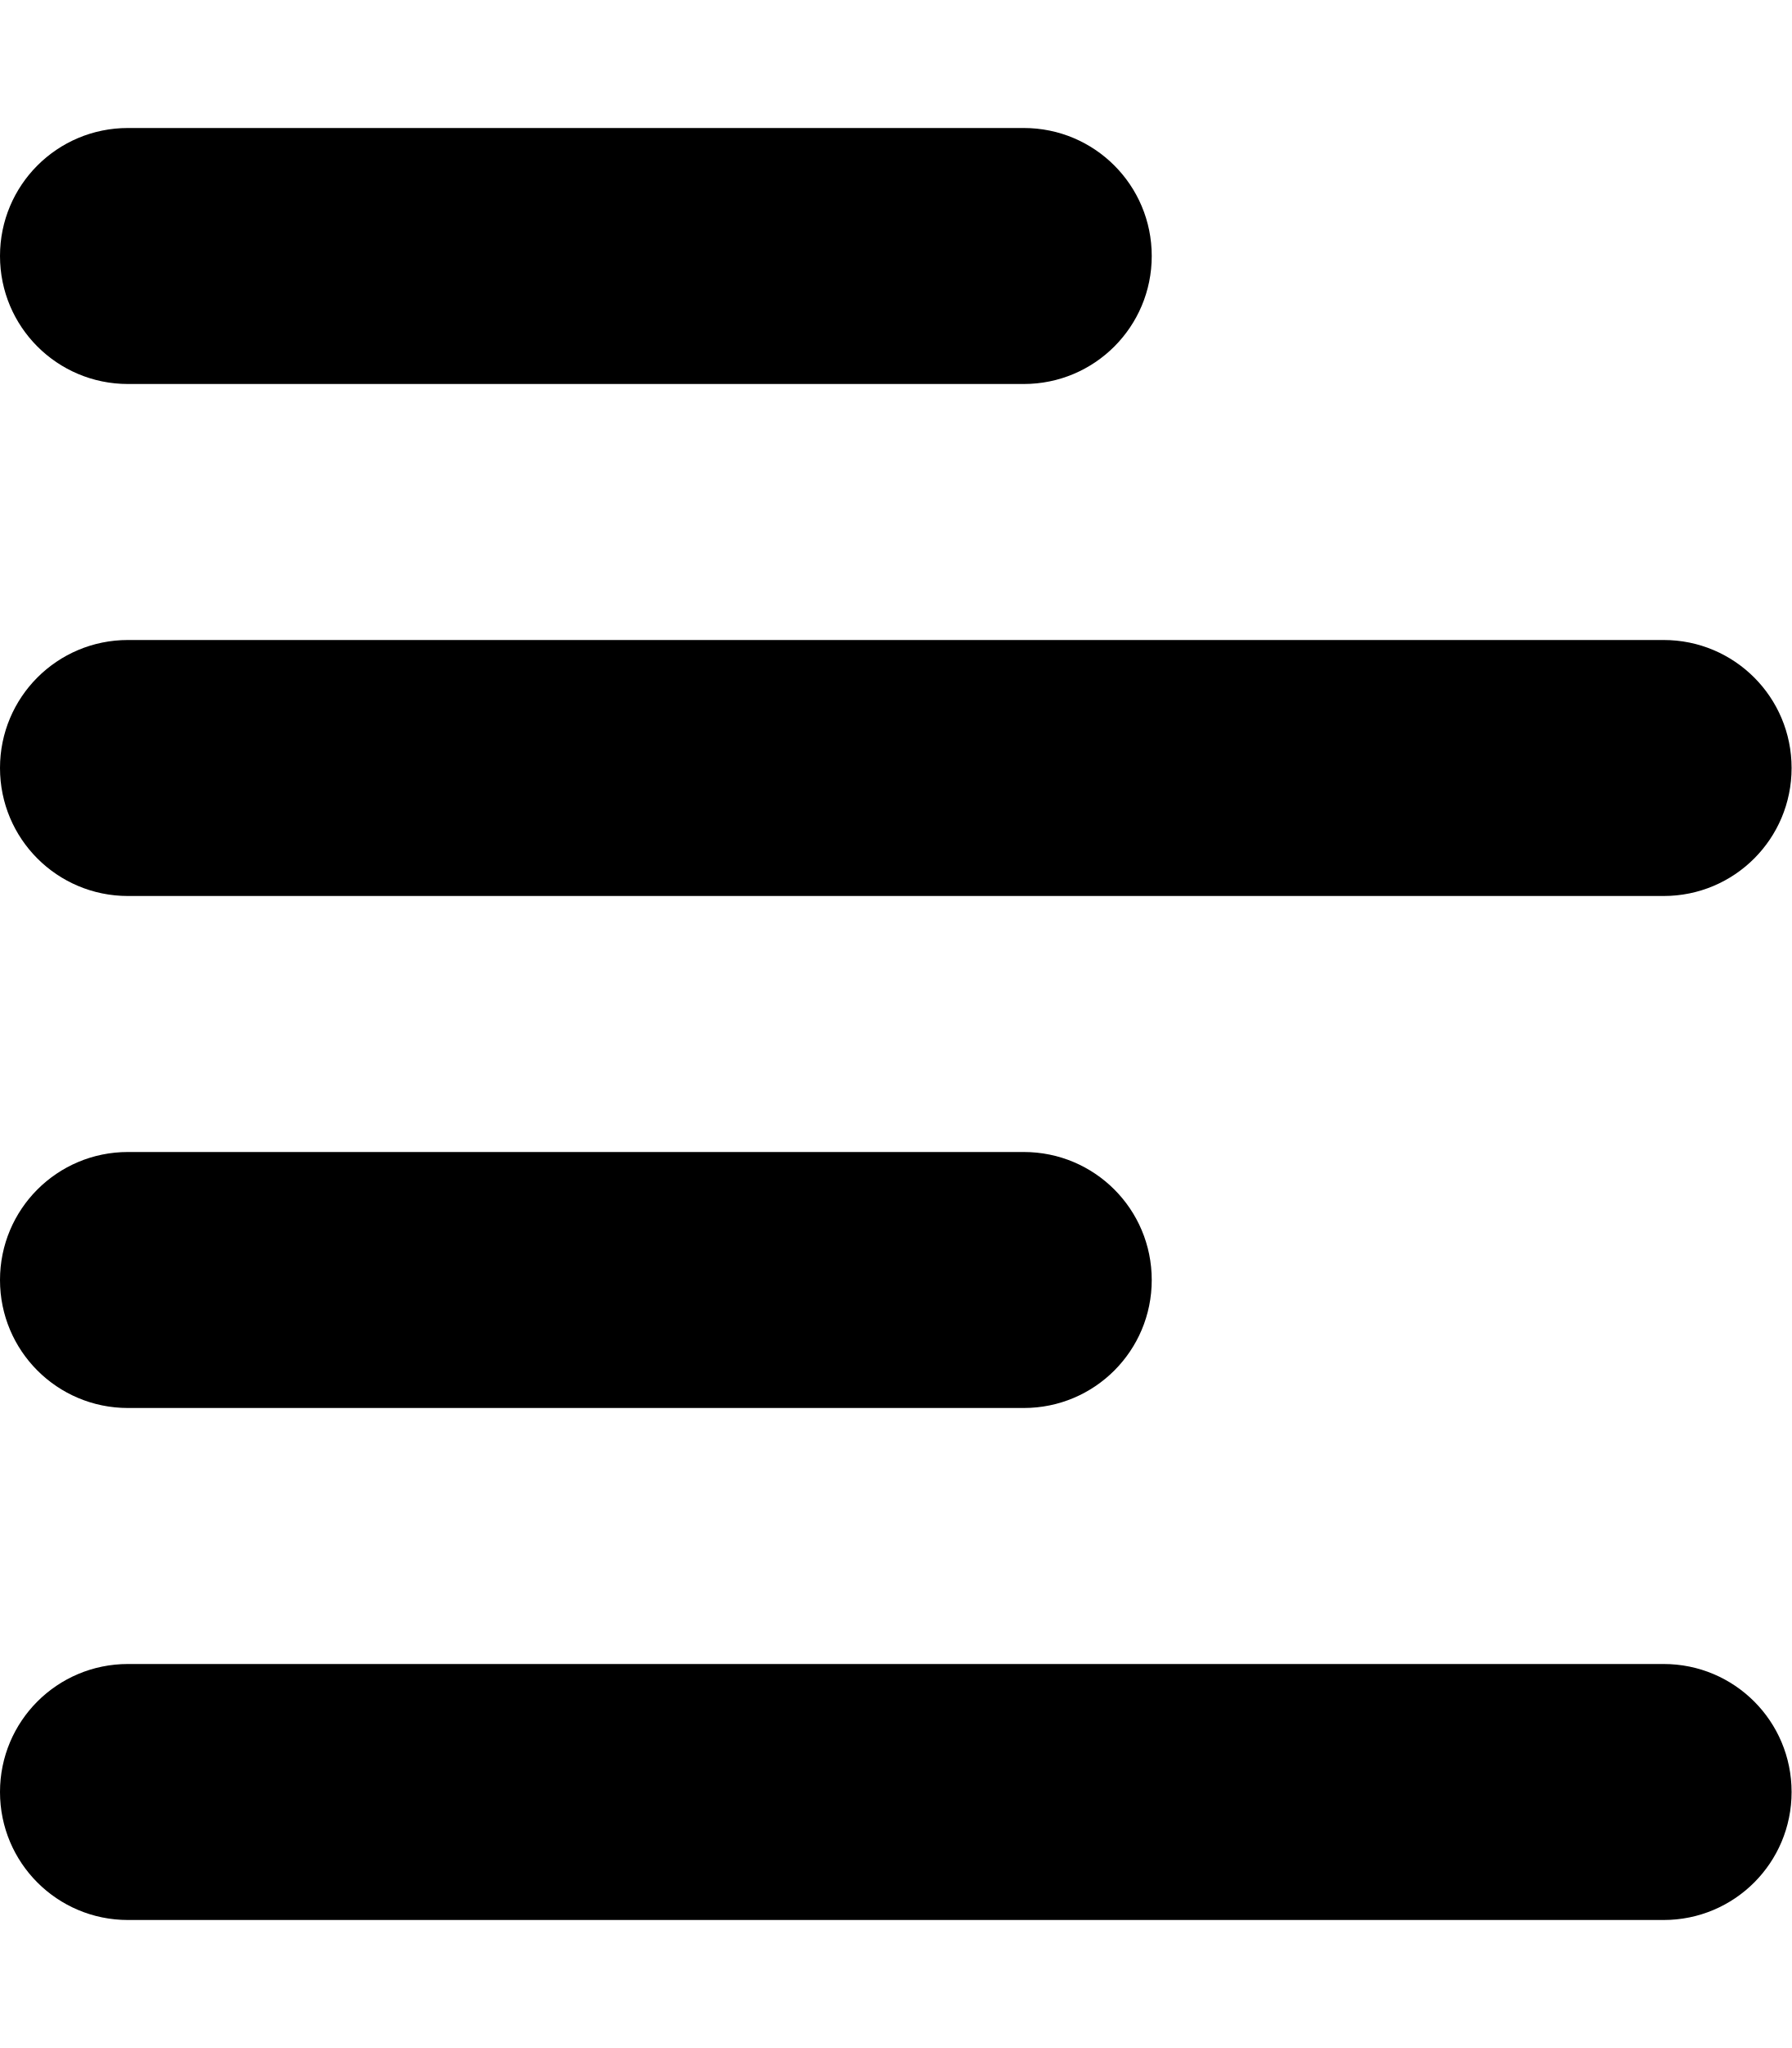
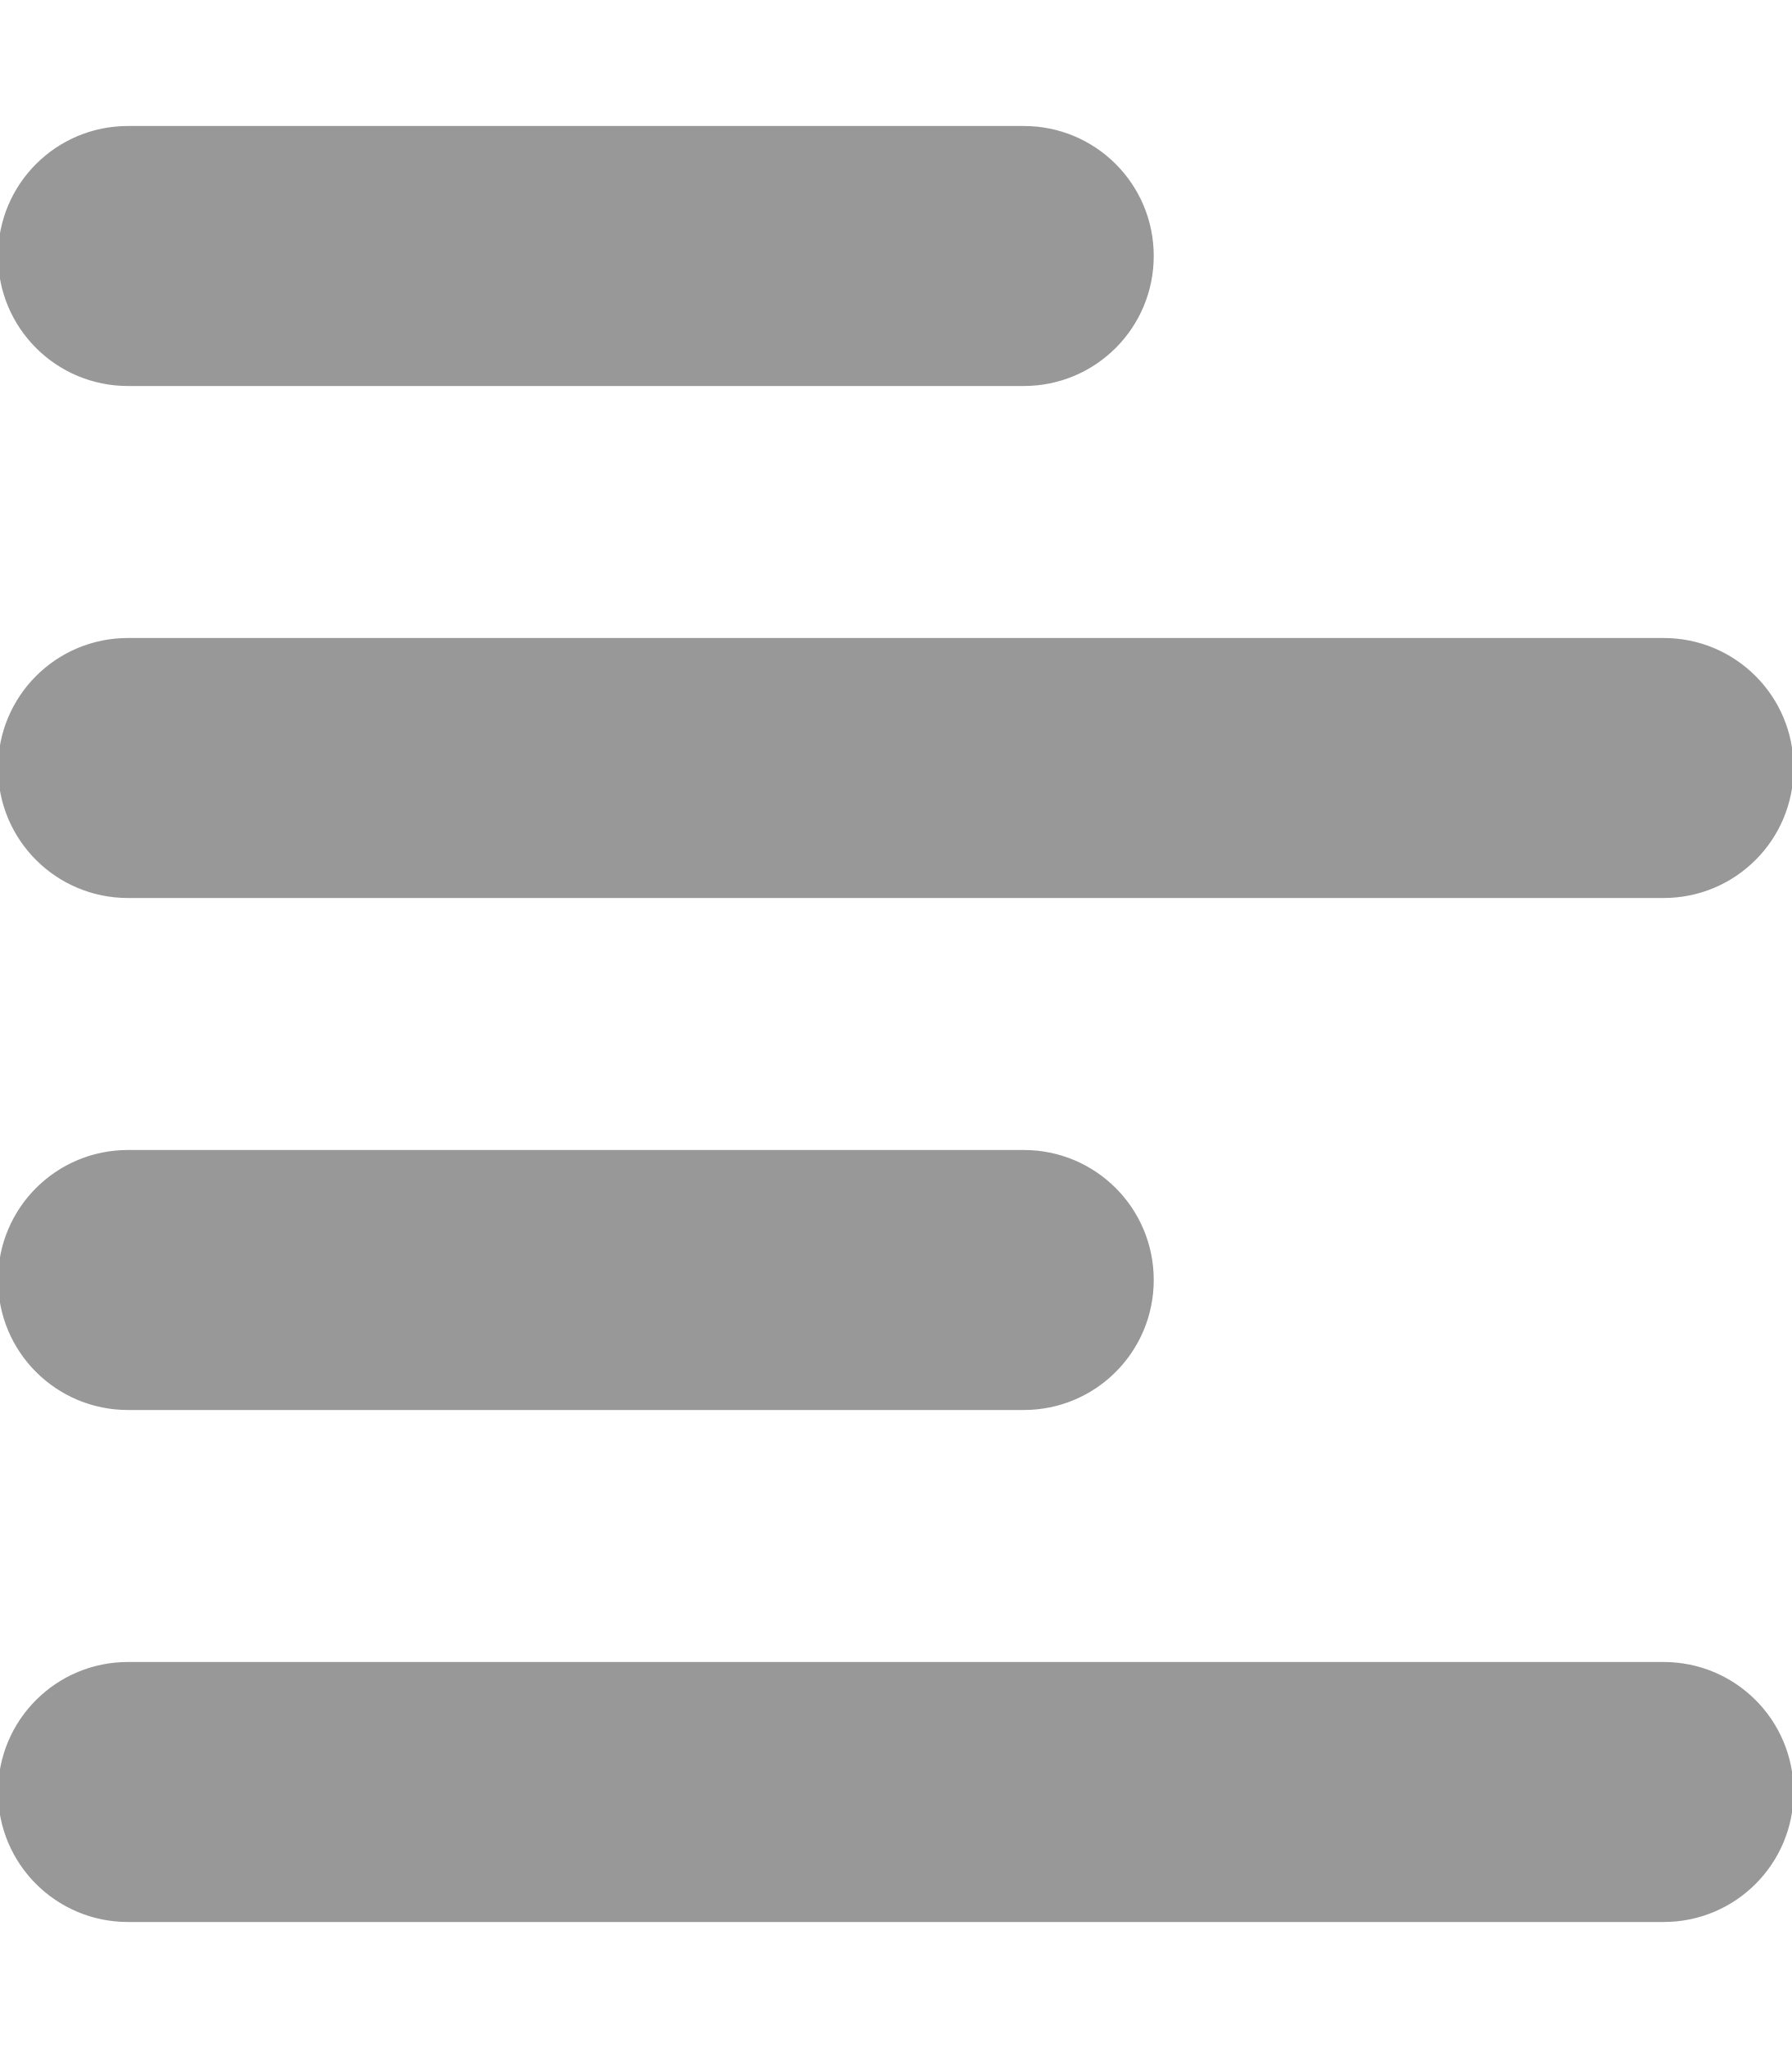
<svg xmlns="http://www.w3.org/2000/svg" viewBox="0 0 448 512">
-   <path d="M288 64c0 17.7-14.3 32-32 32L32 96C14.3 96 0 81.7 0 64S14.3 32 32 32l224 0c17.7 0 32 14.3 32 32zm0 256c0 17.7-14.3 32-32 32L32 352c-17.7 0-32-14.3-32-32s14.3-32 32-32l224 0c17.7 0 32 14.3 32 32zM0 192c0-17.7 14.3-32 32-32l384 0c17.7 0 32 14.3 32 32s-14.3 32-32 32L32 224c-17.7 0-32-14.3-32-32zM448 448c0 17.7-14.3 32-32 32L32 480c-17.7 0-32-14.3-32-32s14.3-32 32-32l384 0c17.7 0 32 14.3 32 32z" />
+   <path d="M288 64c0 17.7-14.3 32-32 32L32 96C14.3 96 0 81.7 0 64S14.3 32 32 32l224 0c17.7 0 32 14.3 32 32zm0 256c0 17.7-14.3 32-32 32L32 352c-17.7 0-32-14.3-32-32s14.3-32 32-32l224 0c17.7 0 32 14.3 32 32zM0 192c0-17.7 14.3-32 32-32l384 0c17.7 0 32 14.3 32 32s-14.3 32-32 32L32 224c-17.7 0-32-14.3-32-32zM448 448c0 17.7-14.3 32-32 32L32 480c-17.7 0-32-14.3-32-32s14.3-32 32-32l384 0c17.7 0 32 14.3 32 32z" fill="#989898" stroke="#989898" />
</svg>
